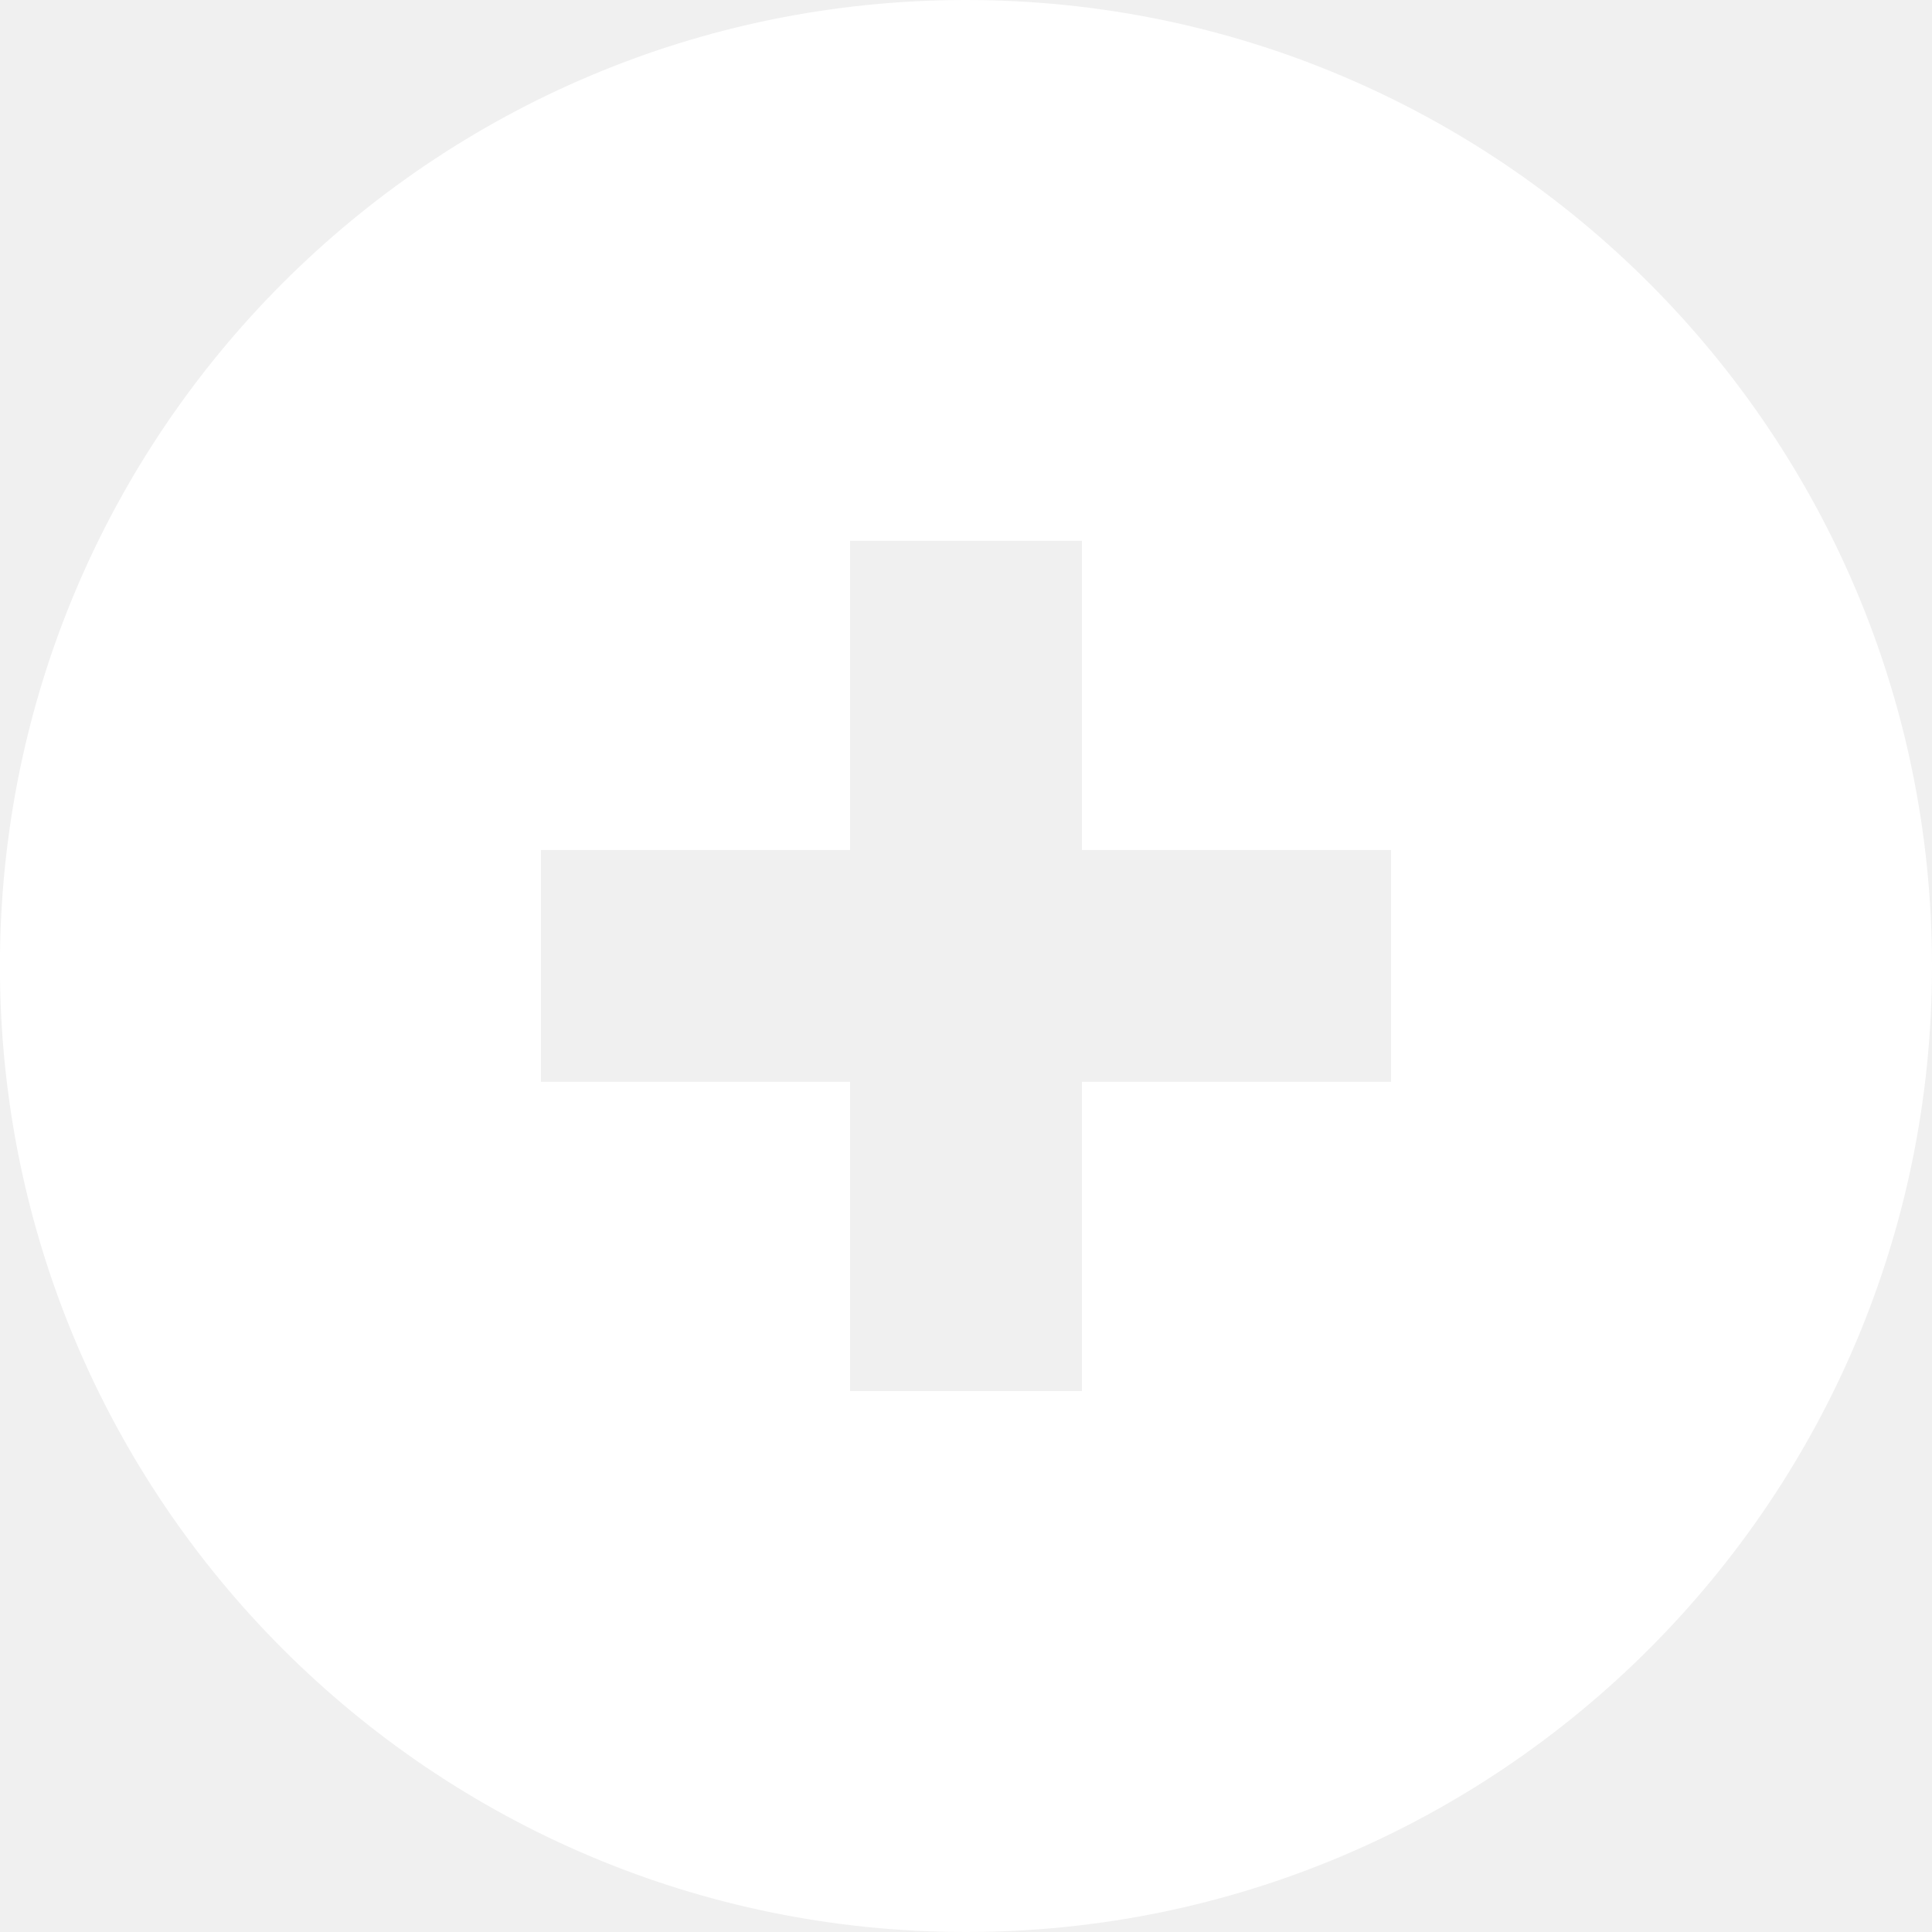
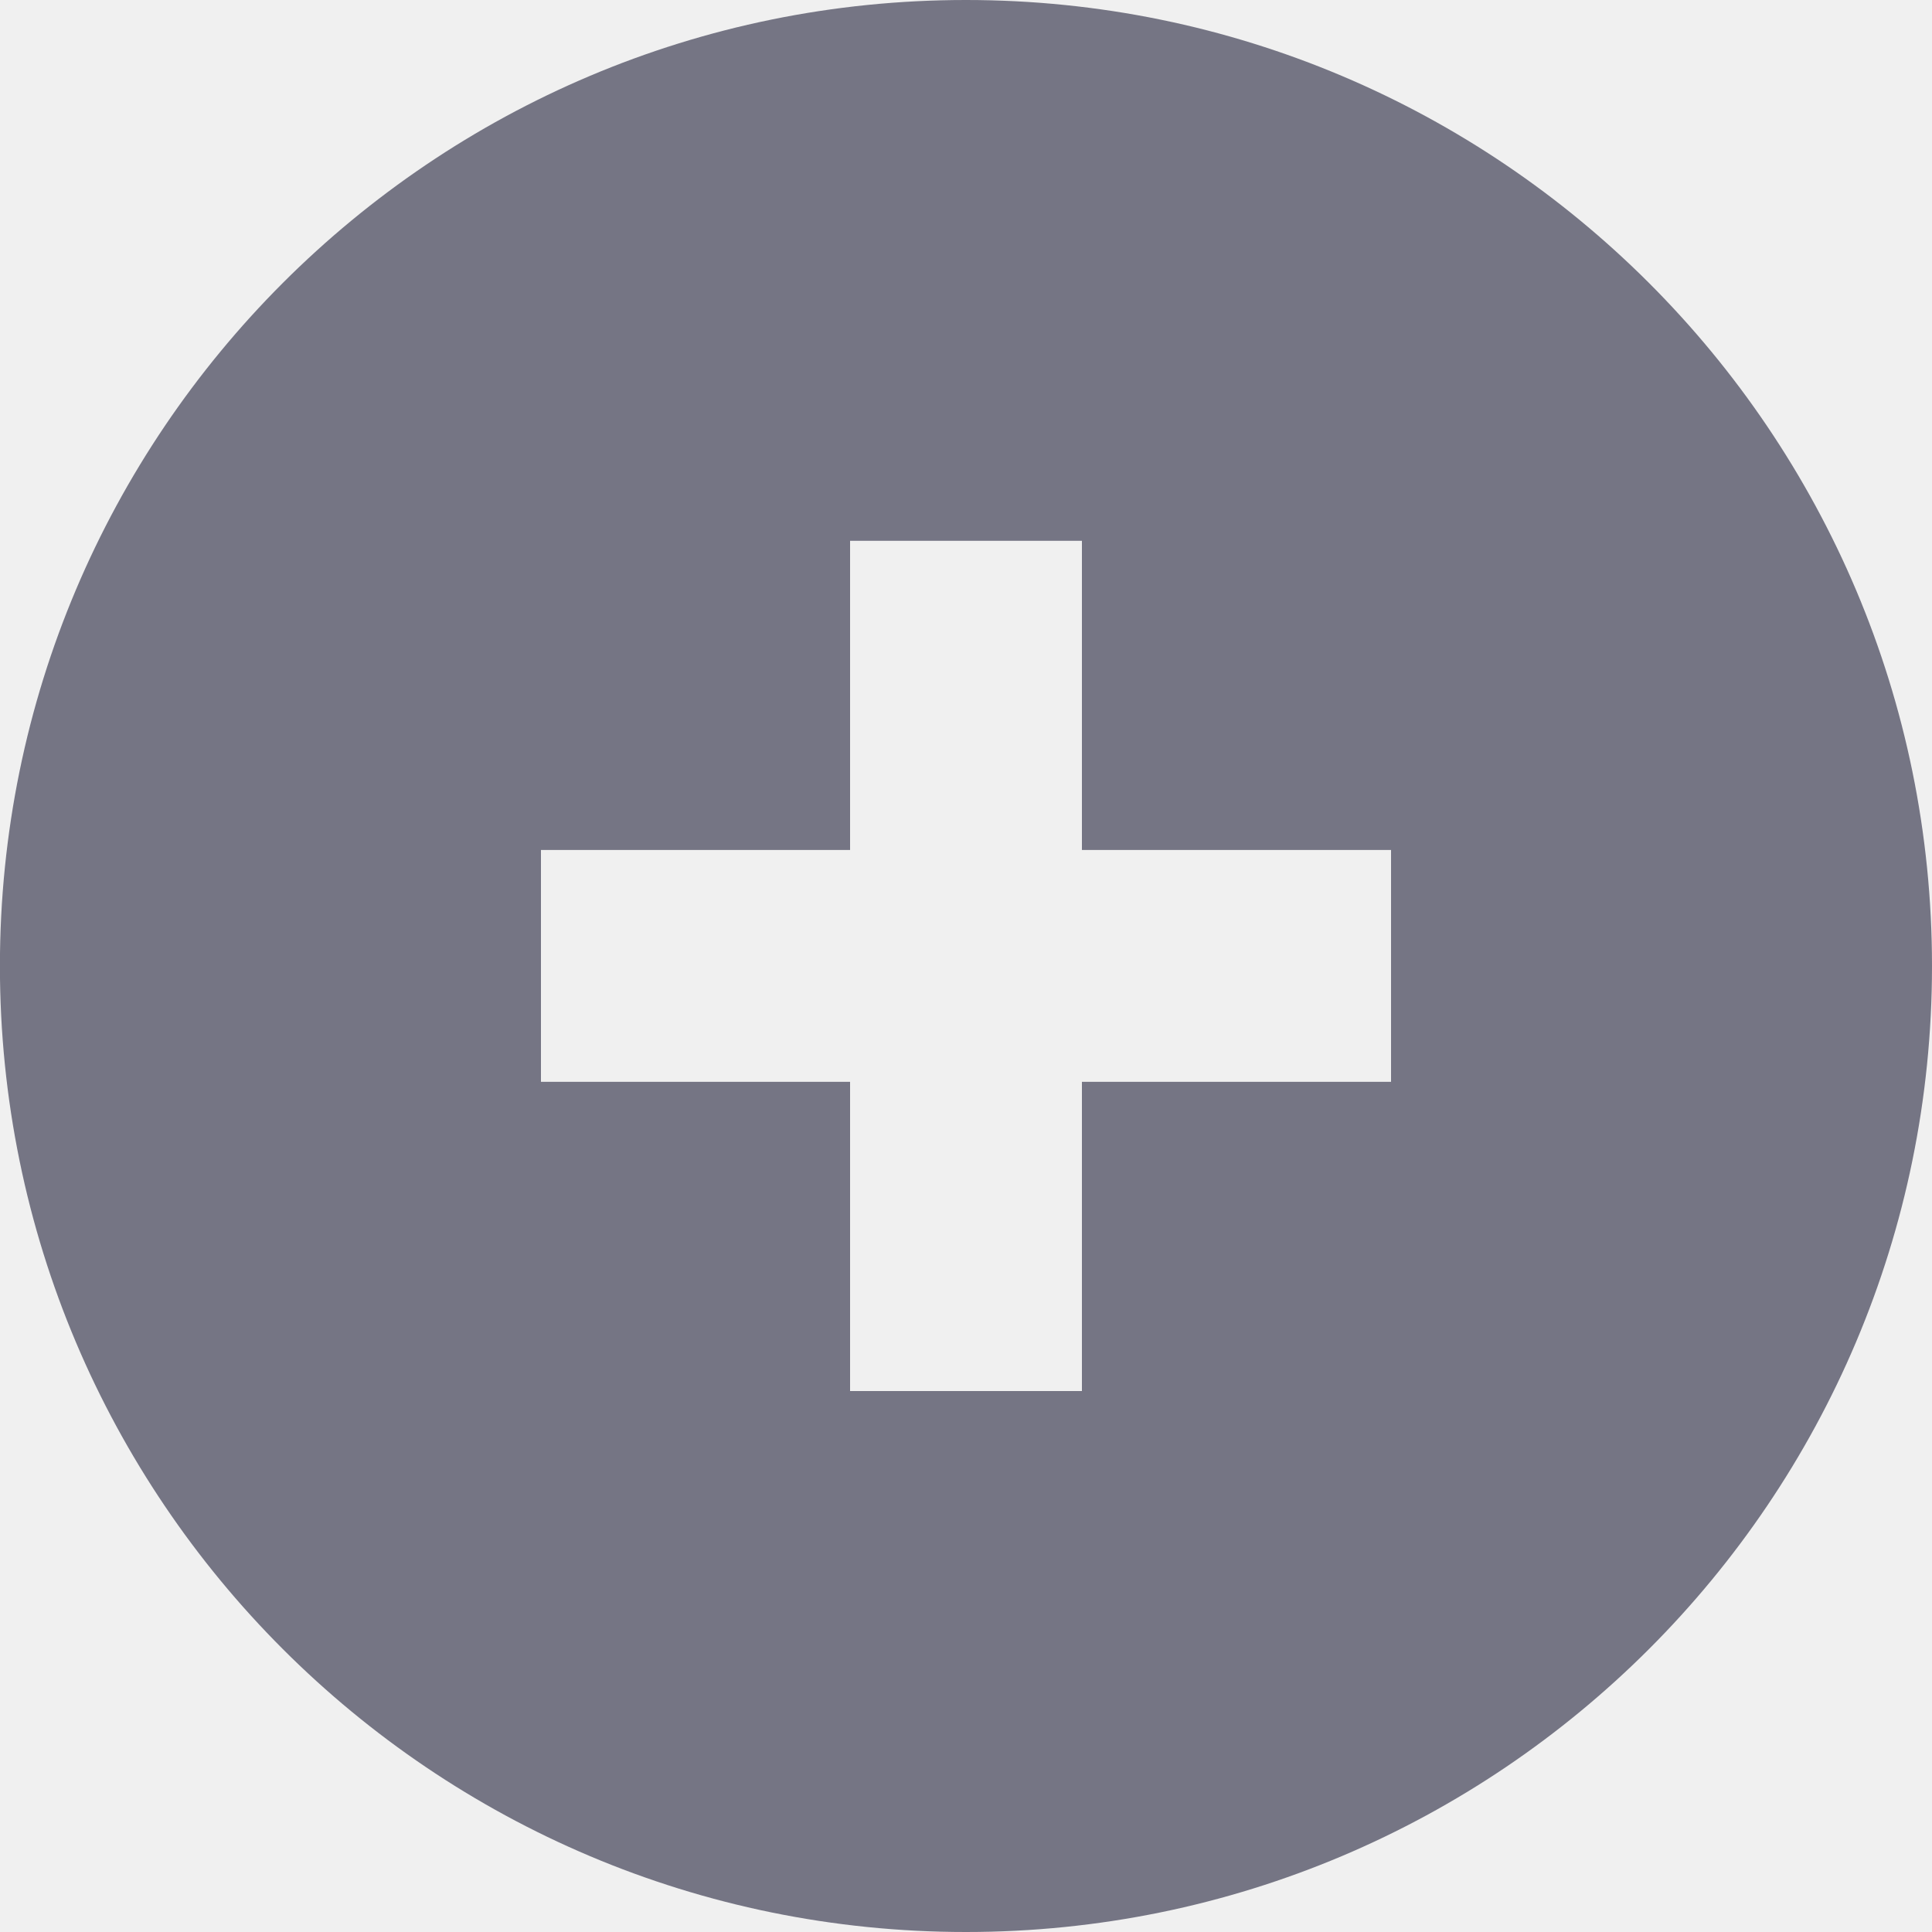
<svg xmlns="http://www.w3.org/2000/svg" id="Icons.fw-add-numbers" viewBox="0 0 25 25" style="background-color:#ffffff00" version="1.1" xml:space="preserve" x="0px" y="0px" width="25px" height="25px">
  <g id="add-numbers">
-     <path id="base42" d="M 12.499 0 C 5.593 0 -0.001 5.598 -0.001 12.5 C -0.001 19.403 5.593 25 12.499 25 C 19.402 25 25 19.403 25 12.5 C 25 5.598 19.402 0 12.499 0 ZM 18 13.999 L 14 13.999 L 14 18 L 11 18 L 11 13.999 L 7 13.999 L 7 10.999 L 11 10.999 L 11 6.998 L 14 6.998 L 14 10.999 L 18 10.999 L 18 13.999 Z" fill="#ffffff" />
+     <path id="base42" d="M 12.499 0 C 5.593 0 -0.001 5.598 -0.001 12.5 C -0.001 19.403 5.593 25 12.499 25 C 19.402 25 25 19.403 25 12.5 C 25 5.598 19.402 0 12.499 0 ZM 18 13.999 L 14 13.999 L 14 18 L 11 18 L 11 13.999 L 7 13.999 L 7 10.999 L 11 10.999 L 11 6.998 L 14 6.998 L 14 10.999 L 18 10.999 L 18 13.999 Z" fill="#757584" />
  </g>
</svg>
